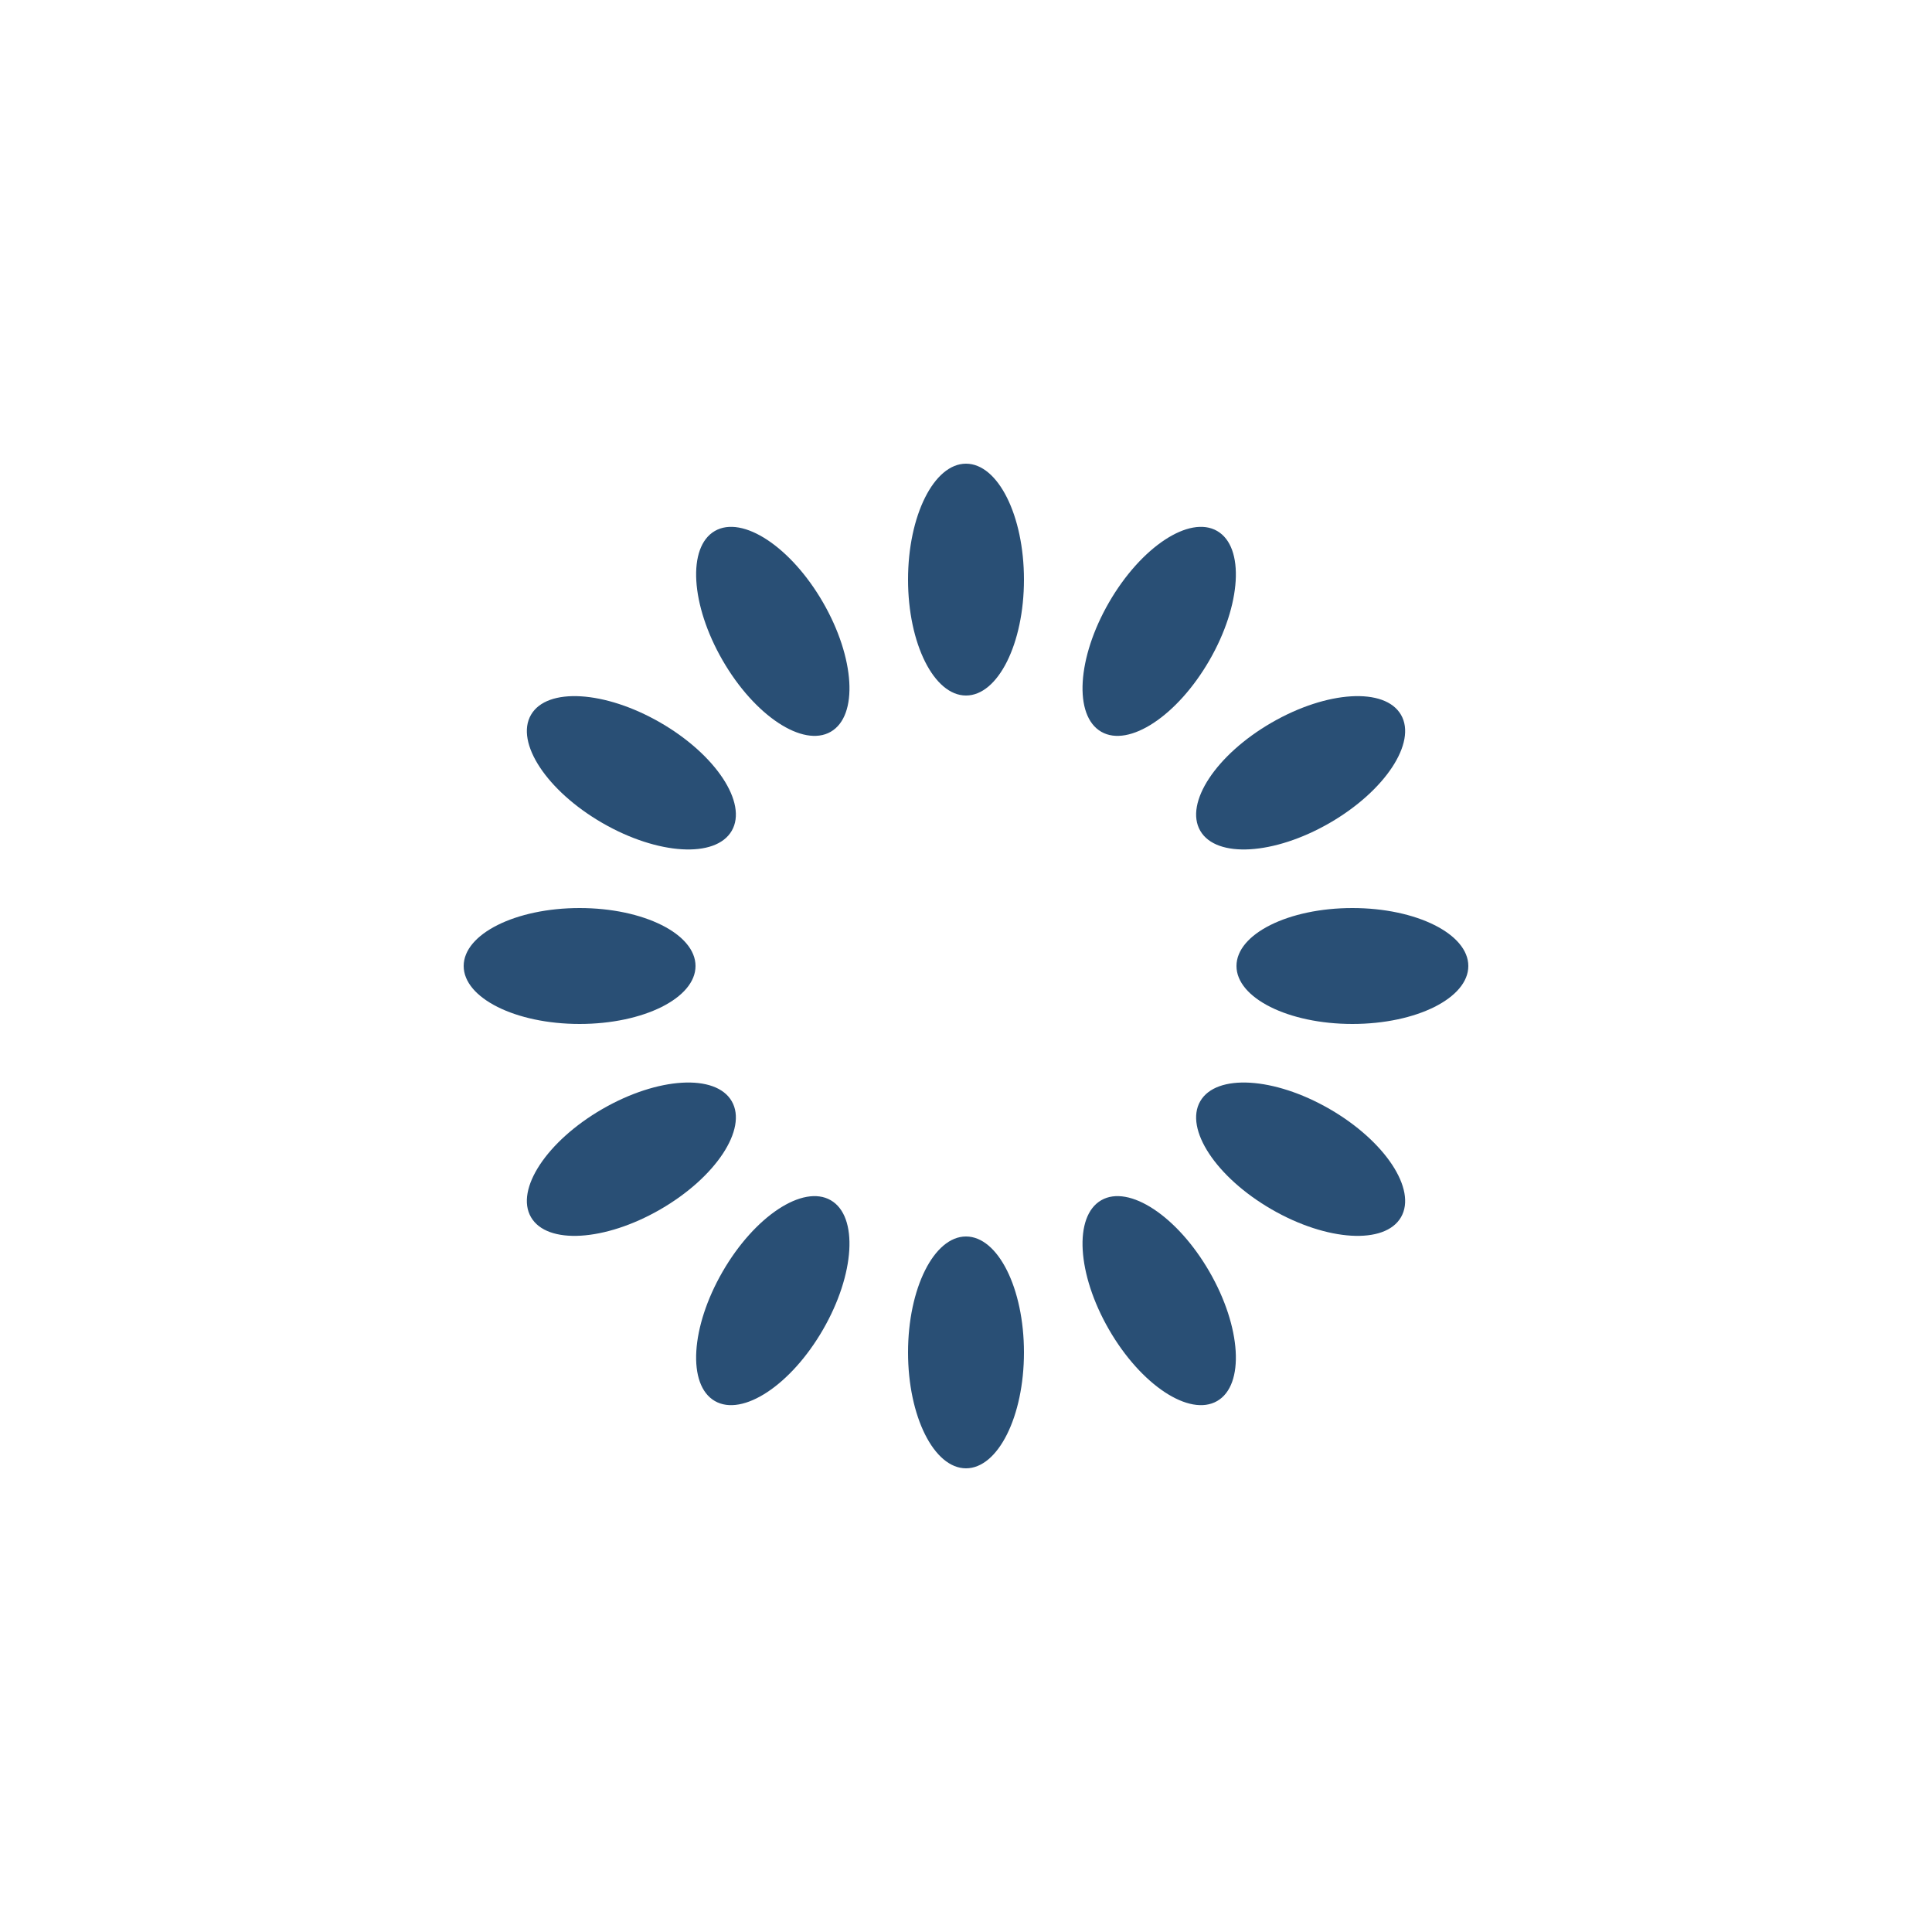
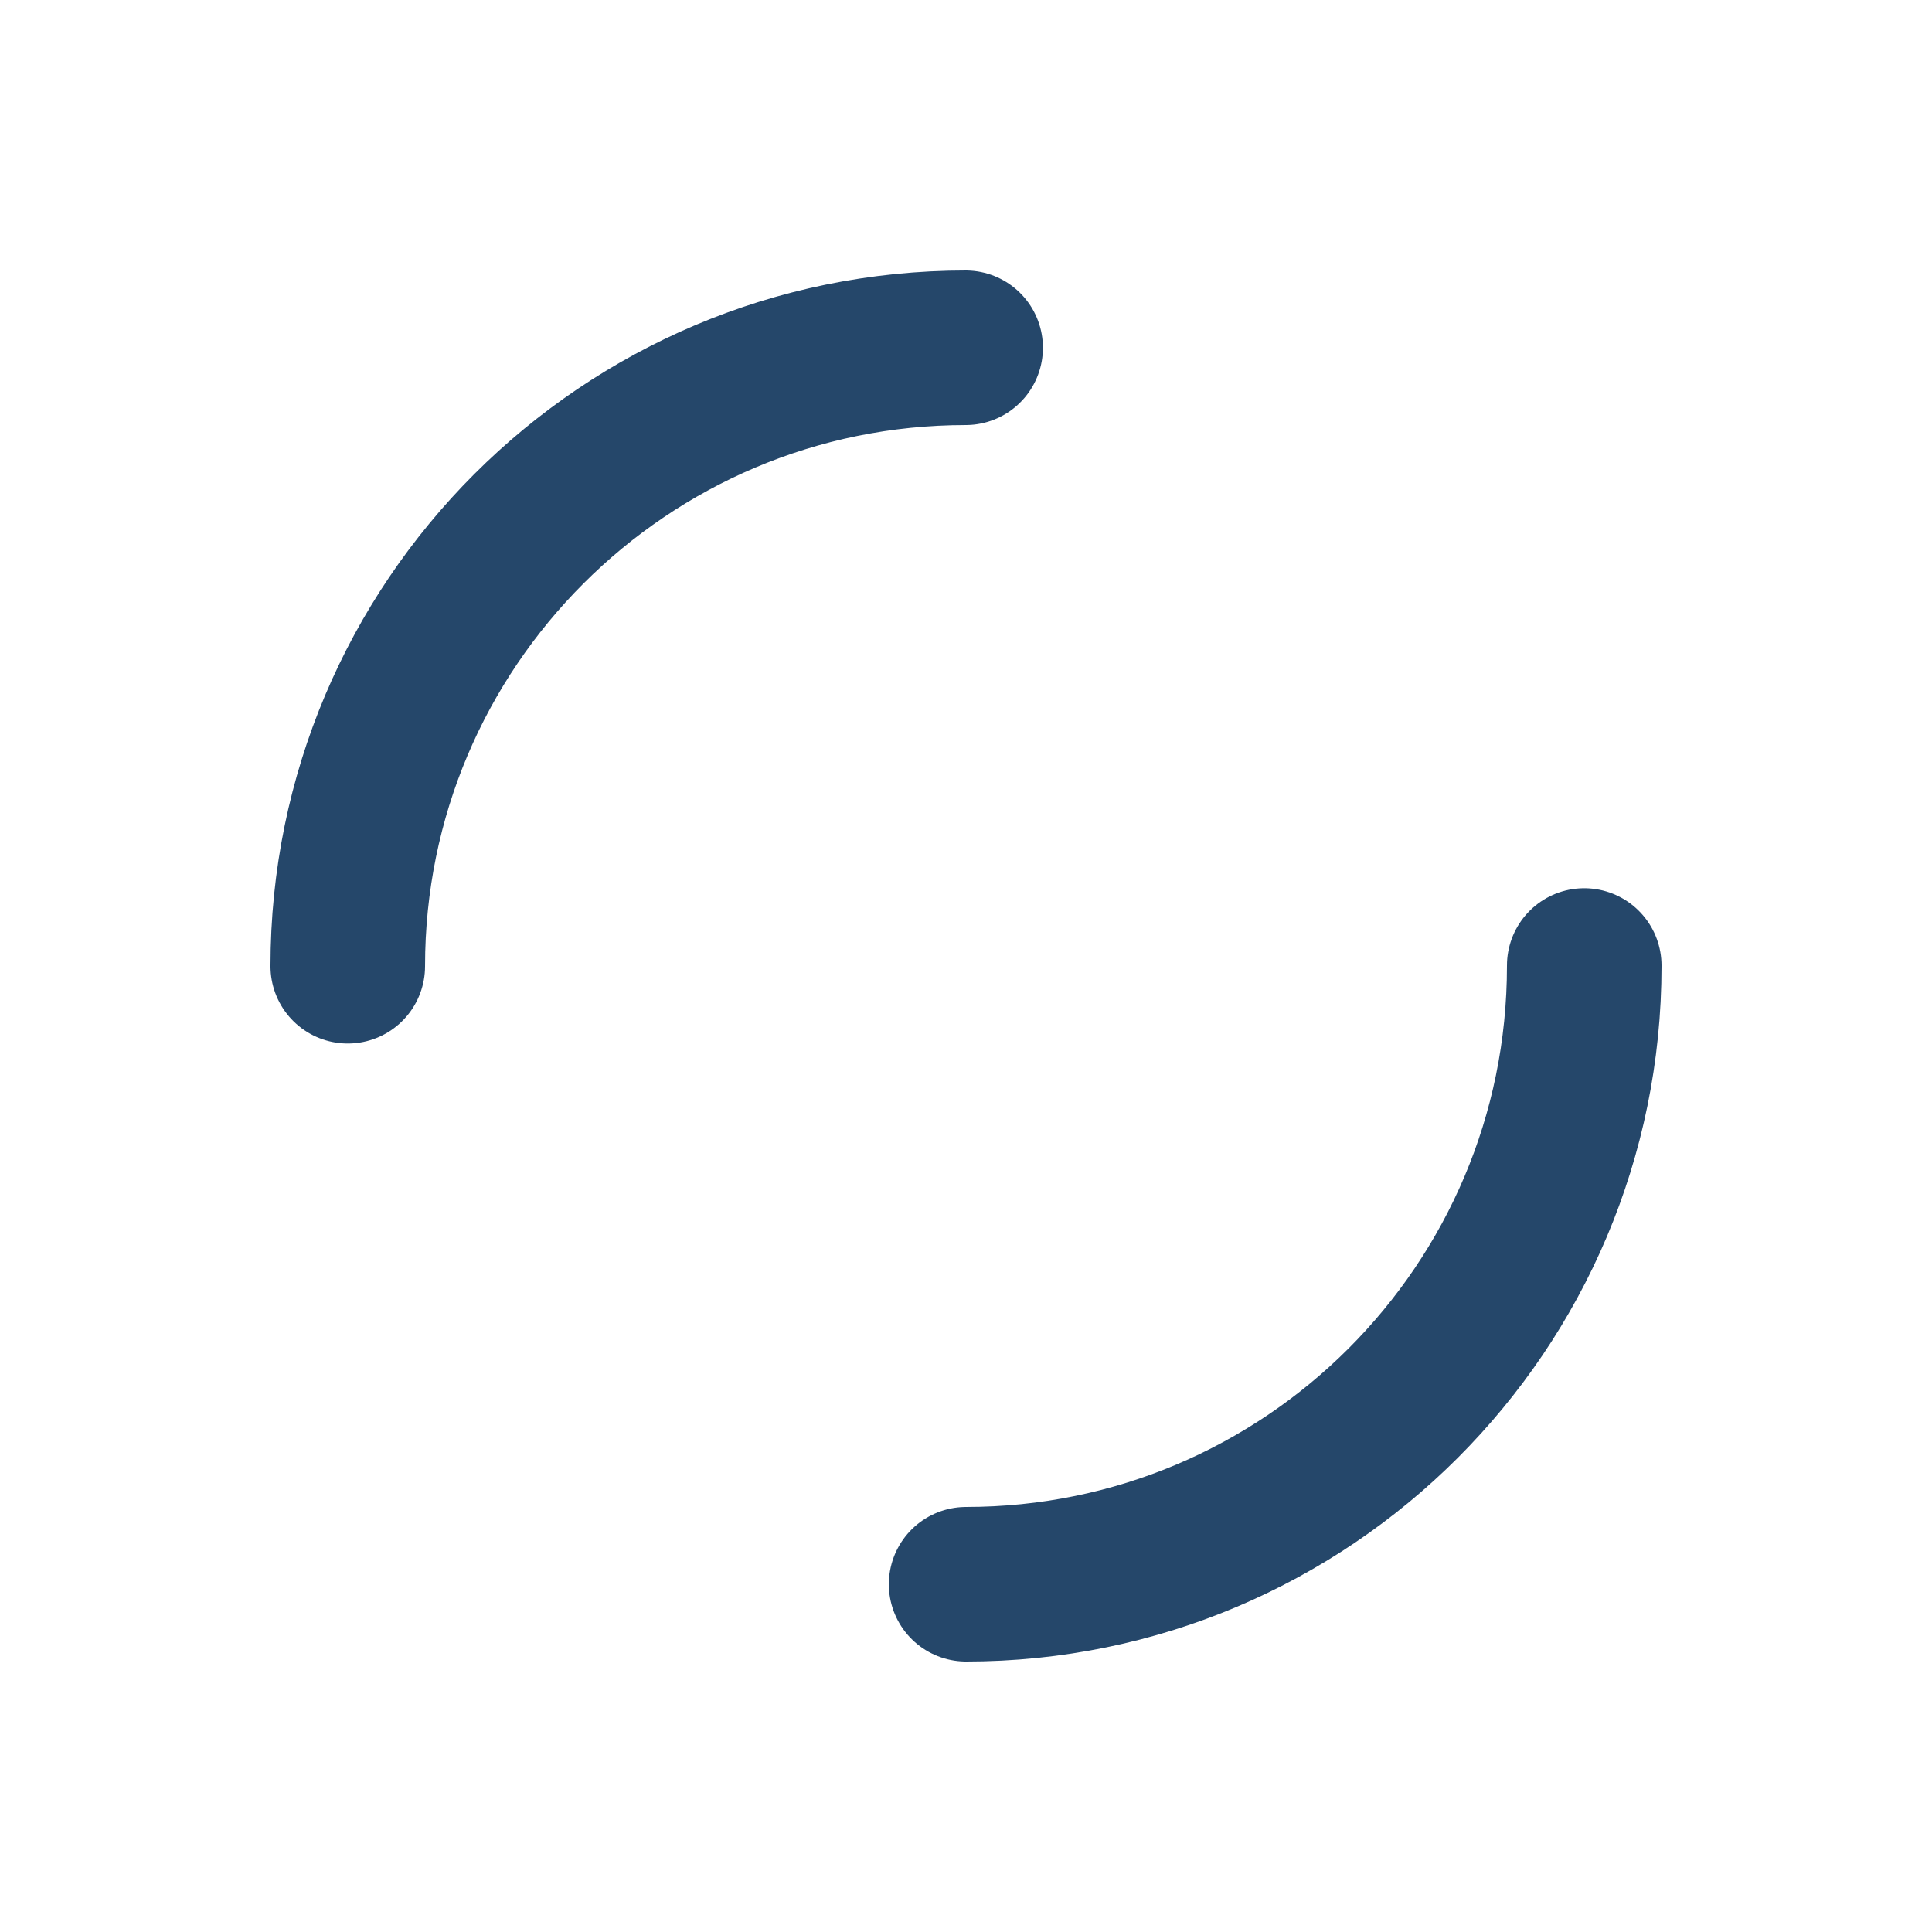
- <svg xmlns="http://www.w3.org/2000/svg" style="margin: auto; background: rgb(255, 255, 255); display: block; shape-rendering: auto;" width="200px" height="200px" viewBox="0 0 100 100" preserveAspectRatio="xMidYMid">
-   <g transform="rotate(0 50 50)">
-     <rect x="47" y="24" rx="3" ry="6" width="6" height="12" fill="#294f75">
-       <animate attributeName="opacity" values="1;0" keyTimes="0;1" dur="1s" begin="-0.917s" repeatCount="indefinite" />
-     </rect>
-   </g>
-   <g transform="rotate(30 50 50)">
-     <rect x="47" y="24" rx="3" ry="6" width="6" height="12" fill="#294f75">
-       <animate attributeName="opacity" values="1;0" keyTimes="0;1" dur="1s" begin="-0.833s" repeatCount="indefinite" />
-     </rect>
-   </g>
-   <g transform="rotate(60 50 50)">
-     <rect x="47" y="24" rx="3" ry="6" width="6" height="12" fill="#294f75">
-       <animate attributeName="opacity" values="1;0" keyTimes="0;1" dur="1s" begin="-0.75s" repeatCount="indefinite" />
-     </rect>
-   </g>
-   <g transform="rotate(90 50 50)">
-     <rect x="47" y="24" rx="3" ry="6" width="6" height="12" fill="#294f75">
-       <animate attributeName="opacity" values="1;0" keyTimes="0;1" dur="1s" begin="-0.667s" repeatCount="indefinite" />
-     </rect>
-   </g>
-   <g transform="rotate(120 50 50)">
-     <rect x="47" y="24" rx="3" ry="6" width="6" height="12" fill="#294f75">
-       <animate attributeName="opacity" values="1;0" keyTimes="0;1" dur="1s" begin="-0.583s" repeatCount="indefinite" />
-     </rect>
-   </g>
-   <g transform="rotate(150 50 50)">
-     <rect x="47" y="24" rx="3" ry="6" width="6" height="12" fill="#294f75">
-       <animate attributeName="opacity" values="1;0" keyTimes="0;1" dur="1s" begin="-0.5s" repeatCount="indefinite" />
-     </rect>
-   </g>
-   <g transform="rotate(180 50 50)">
-     <rect x="47" y="24" rx="3" ry="6" width="6" height="12" fill="#294f75">
-       <animate attributeName="opacity" values="1;0" keyTimes="0;1" dur="1s" begin="-0.417s" repeatCount="indefinite" />
-     </rect>
-   </g>
-   <g transform="rotate(210 50 50)">
-     <rect x="47" y="24" rx="3" ry="6" width="6" height="12" fill="#294f75">
-       <animate attributeName="opacity" values="1;0" keyTimes="0;1" dur="1s" begin="-0.333s" repeatCount="indefinite" />
-     </rect>
-   </g>
-   <g transform="rotate(240 50 50)">
-     <rect x="47" y="24" rx="3" ry="6" width="6" height="12" fill="#294f75">
-       <animate attributeName="opacity" values="1;0" keyTimes="0;1" dur="1s" begin="-0.25s" repeatCount="indefinite" />
-     </rect>
-   </g>
-   <g transform="rotate(270 50 50)">
-     <rect x="47" y="24" rx="3" ry="6" width="6" height="12" fill="#294f75">
-       <animate attributeName="opacity" values="1;0" keyTimes="0;1" dur="1s" begin="-0.167s" repeatCount="indefinite" />
-     </rect>
-   </g>
-   <g transform="rotate(300 50 50)">
-     <rect x="47" y="24" rx="3" ry="6" width="6" height="12" fill="#294f75">
-       <animate attributeName="opacity" values="1;0" keyTimes="0;1" dur="1s" begin="-0.083s" repeatCount="indefinite" />
-     </rect>
-   </g>
-   <g transform="rotate(330 50 50)">
-     <rect x="47" y="24" rx="3" ry="6" width="6" height="12" fill="#294f75">
-       <animate attributeName="opacity" values="1;0" keyTimes="0;1" dur="1s" begin="0s" repeatCount="indefinite" />
-     </rect>
-   </g>
+ <svg xmlns="http://www.w3.org/2000/svg" style="margin: auto; background: none; display: block; shape-rendering: auto;" width="200px" height="200px" viewBox="0 0 100 100" preserveAspectRatio="xMidYMid">
+   <circle cx="50" cy="50" r="32" stroke-width="8" stroke="#25476a" stroke-dasharray="50.265 50.265" fill="none" stroke-linecap="round">
+     <animateTransform attributeName="transform" type="rotate" repeatCount="indefinite" dur="1s" keyTimes="0;1" values="0 50 50;360 50 50" />
+   </circle>
</svg>
